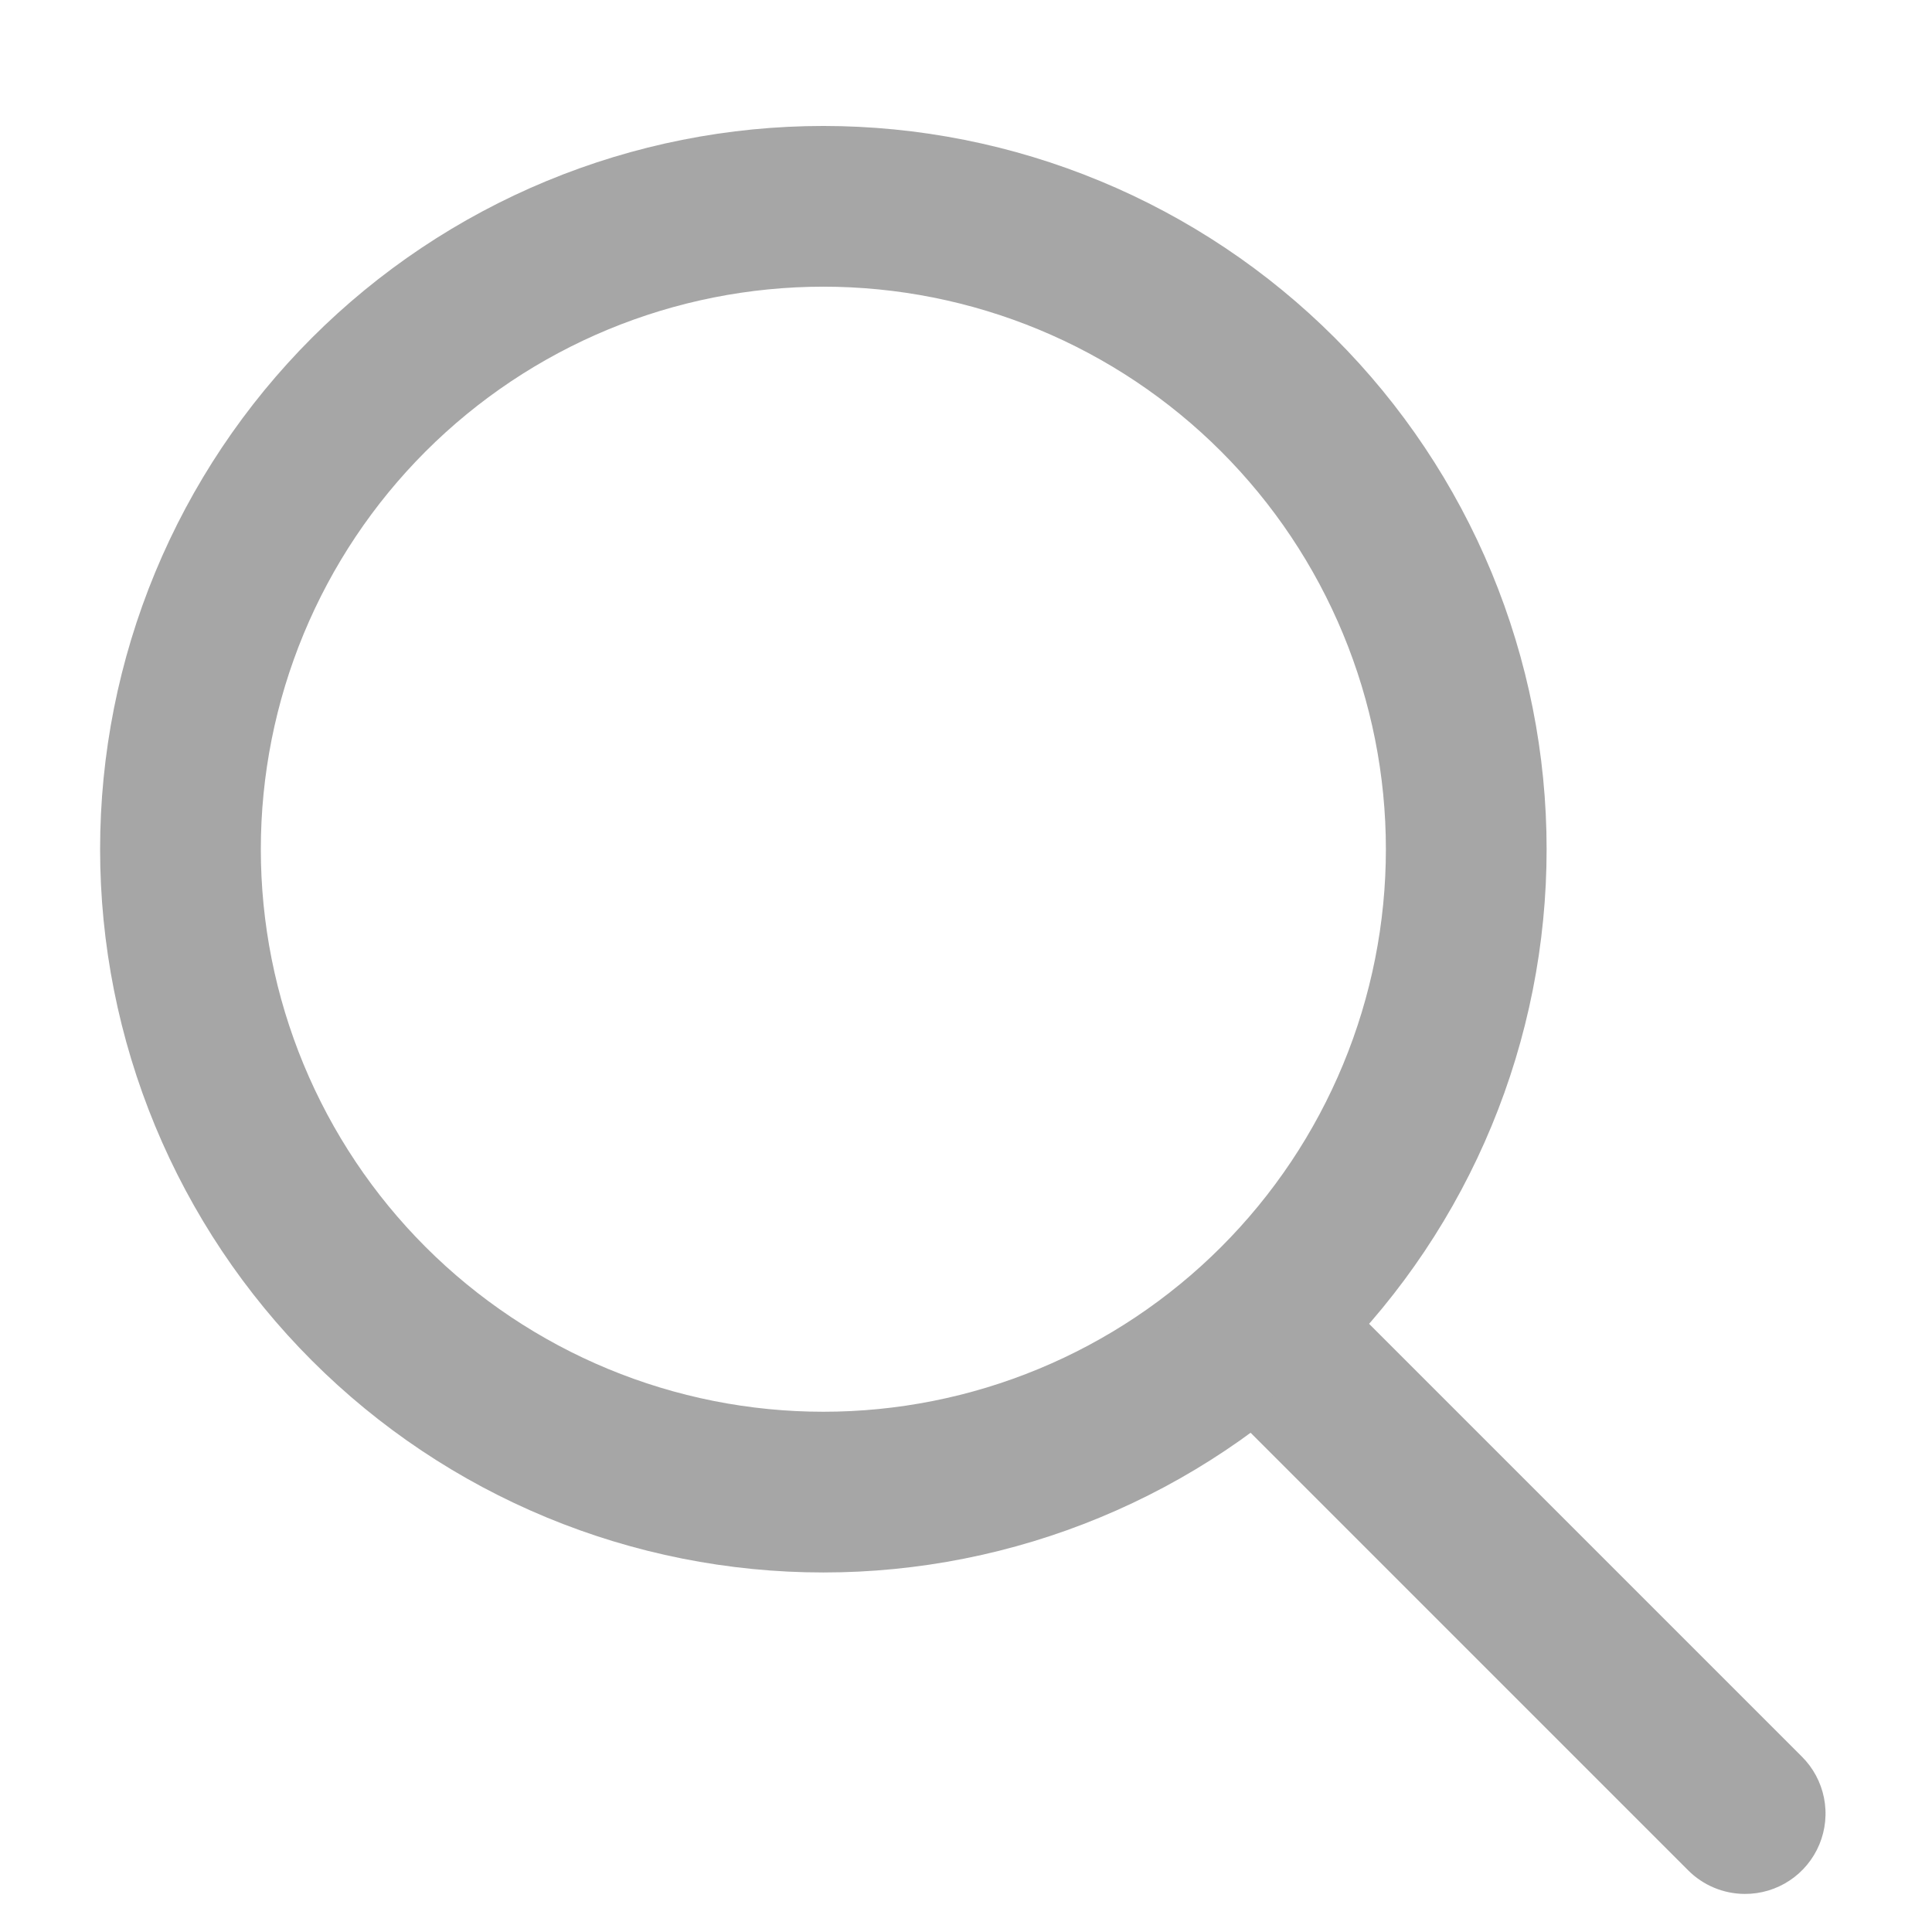
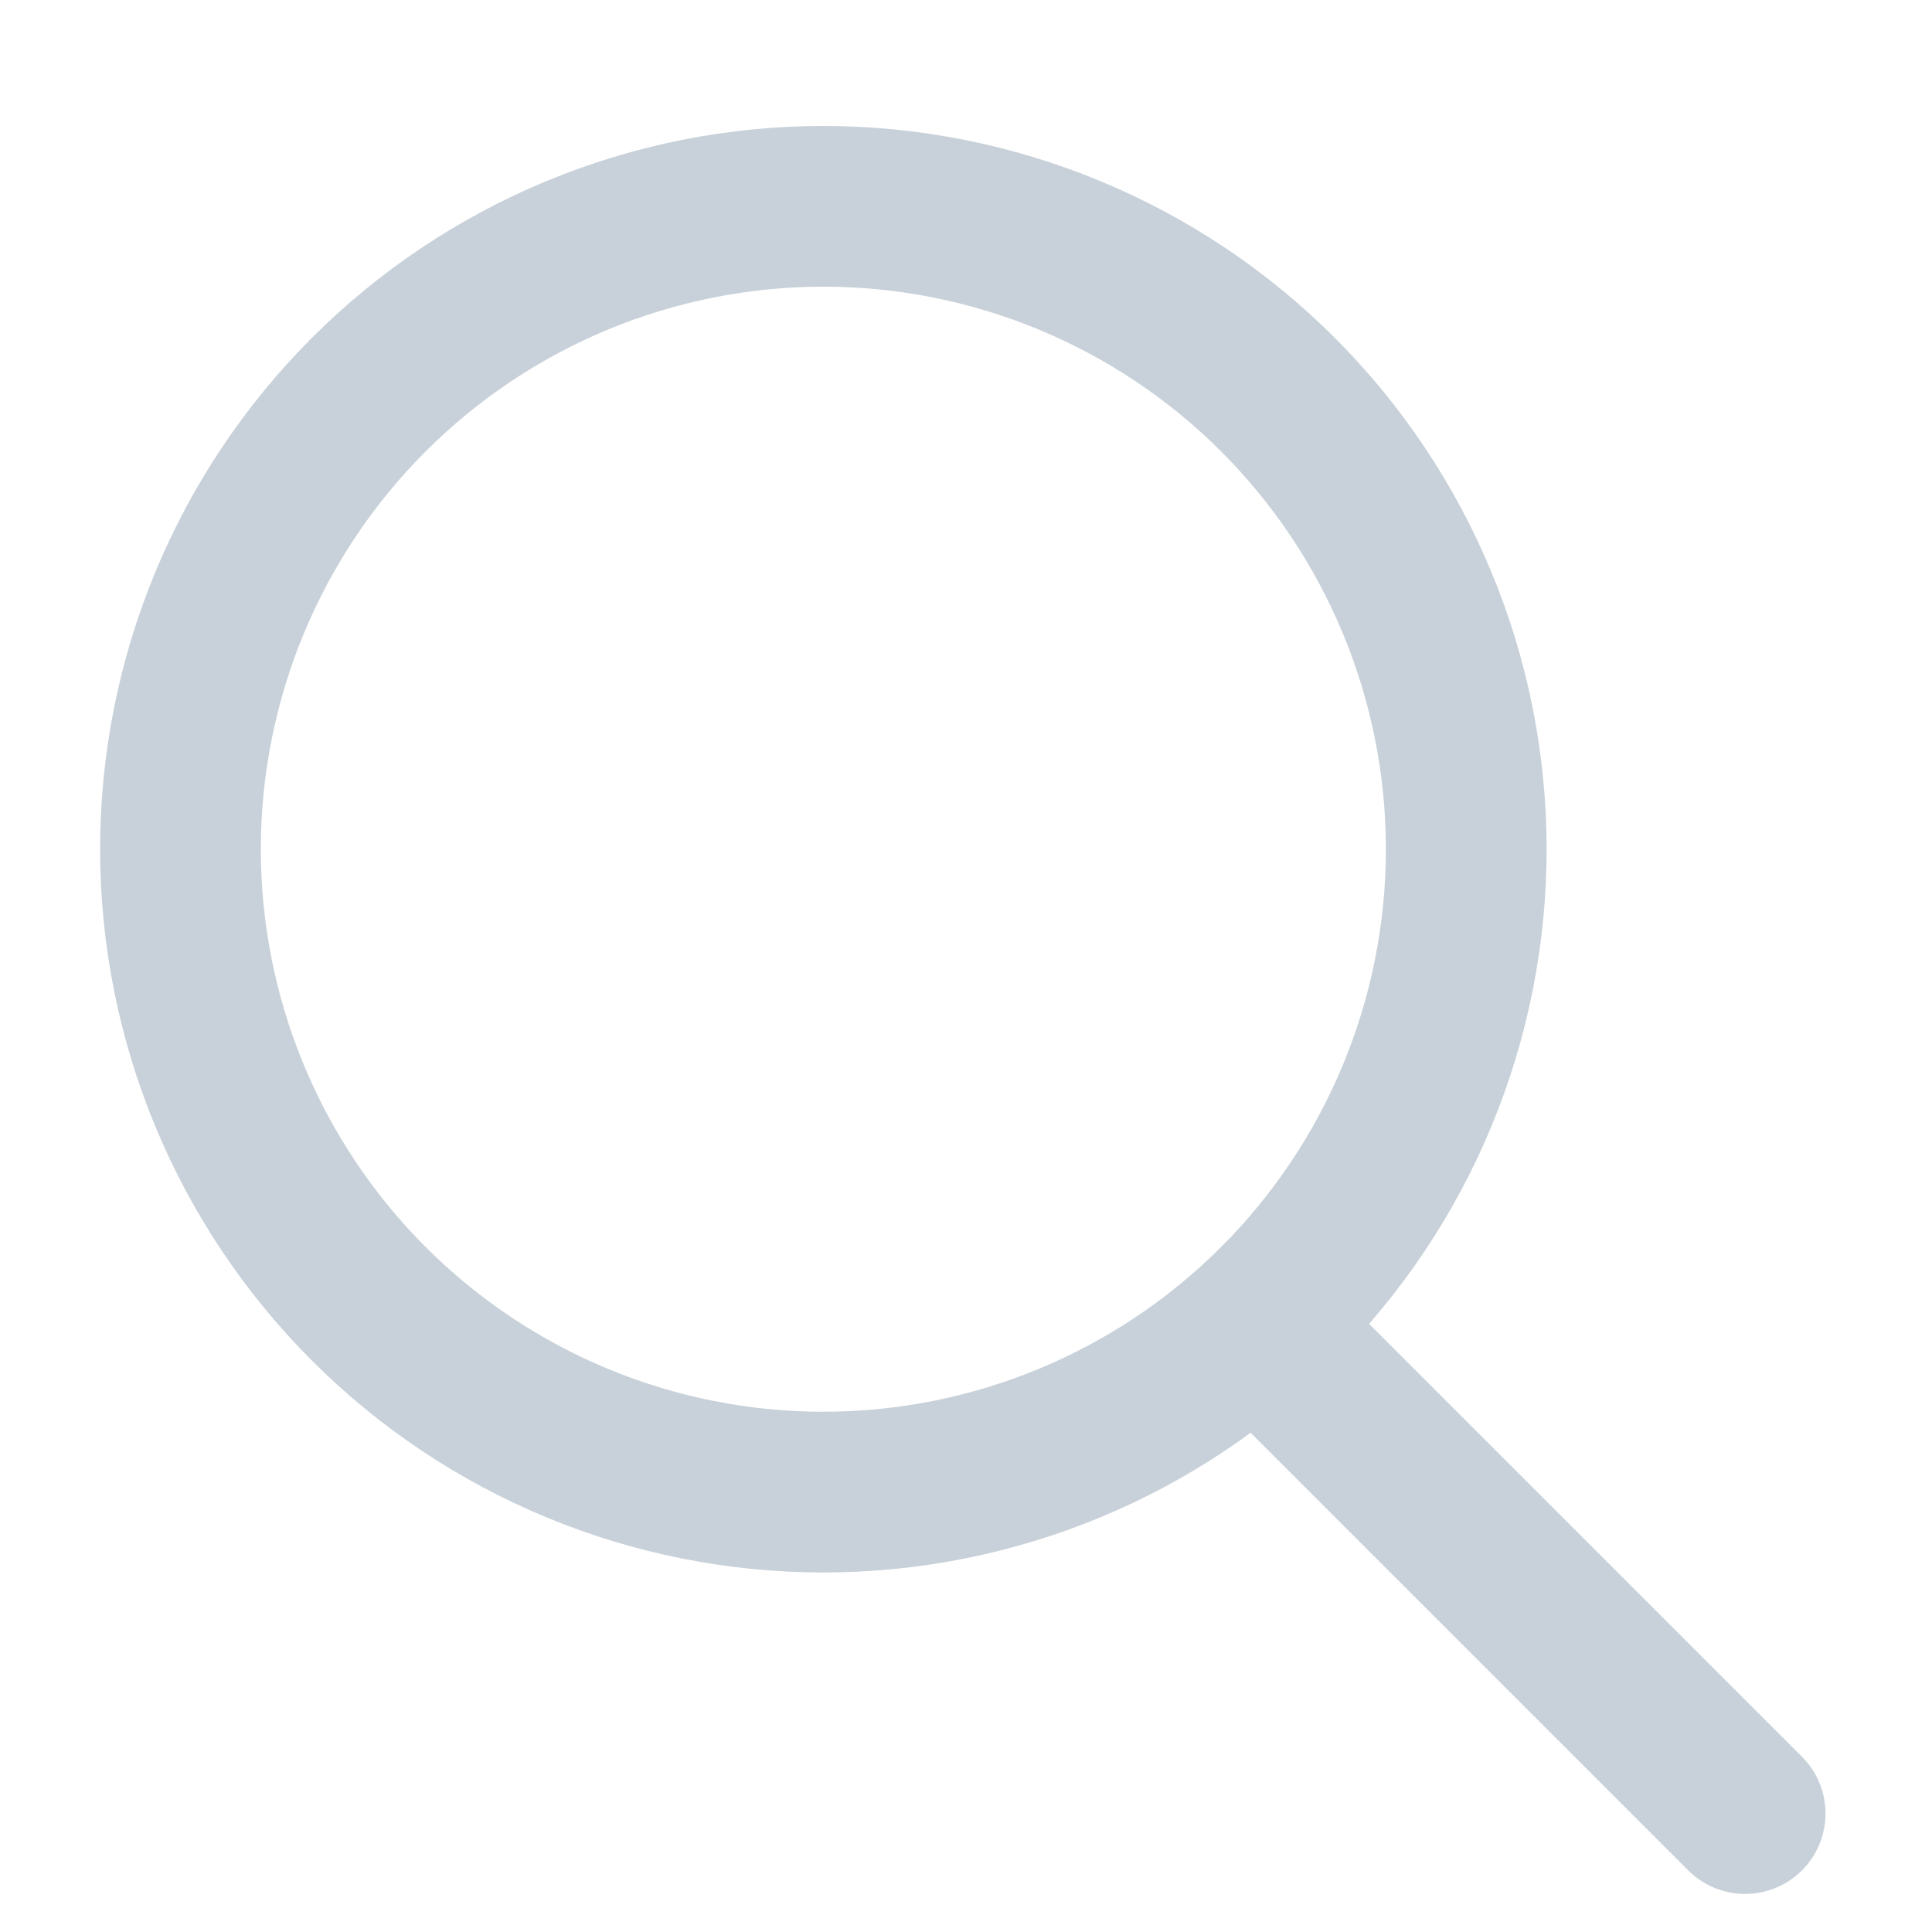
<svg xmlns="http://www.w3.org/2000/svg" width="2000" zoomAndPan="magnify" viewBox="0 0 1500 1500" height="2000" preserveAspectRatio="xMidYMid meet" version="1.0">
  <defs>
-     <clipPath id="3fc519e20a">
+     <clipPath id="2044b9109a">
      <path d="M 77.719 97 L 1201 97 L 1201 1221 L 77.719 1221 Z M 77.719 97 " clip-rule="nonzero" />
    </clipPath>
-     <clipPath id="5a967adf81">
+     <clipPath id="46fe0575ce">
      <path d="M 942.566 1004.73 L 1022.297 1004.73 L 1022.297 1084.461 L 942.566 1084.461 Z M 942.566 1004.73 " clip-rule="nonzero" />
    </clipPath>
-     <clipPath id="621f71b506">
+     <clipPath id="c164c967f3">
      <path d="M 982.434 1004.73 C 960.414 1004.73 942.566 1022.578 942.566 1044.594 C 942.566 1066.609 960.414 1084.461 982.434 1084.461 C 1004.449 1084.461 1022.297 1066.609 1022.297 1044.594 C 1022.297 1022.578 1004.449 1004.73 982.434 1004.73 Z M 982.434 1004.73 " clip-rule="nonzero" />
    </clipPath>
-     <clipPath id="bdda0fd8c9">
+     <clipPath id="41bc8e3df9">
      <path d="M 0.566 0.73 L 80.297 0.73 L 80.297 80.461 L 0.566 80.461 Z M 0.566 0.73 " clip-rule="nonzero" />
    </clipPath>
-     <clipPath id="1144f05fc4">
+     <clipPath id="73c604d236">
      <path d="M 40.434 0.73 C 18.414 0.73 0.566 18.578 0.566 40.594 C 0.566 62.609 18.414 80.461 40.434 80.461 C 62.449 80.461 80.297 62.609 80.297 40.594 C 80.297 18.578 62.449 0.73 40.434 0.73 Z M 40.434 0.73 " clip-rule="nonzero" />
    </clipPath>
-     <clipPath id="4d76a64b2b">
+     <clipPath id="501857bf93">
      <rect x="0" width="81" y="0" height="81" />
    </clipPath>
  </defs>
-   <g clip-path="url(#3fc519e20a)">
-     <path fill="#a6a6a6" d="M 639.25 1220.863 C 630.062 1220.863 620.879 1220.637 611.699 1220.188 C 602.52 1219.734 593.359 1219.059 584.211 1218.16 C 575.066 1217.258 565.949 1216.133 556.859 1214.785 C 547.766 1213.438 538.715 1211.867 529.703 1210.074 C 520.688 1208.281 511.723 1206.266 502.809 1204.035 C 493.895 1201.801 485.043 1199.352 476.246 1196.684 C 467.453 1194.016 458.73 1191.133 450.078 1188.039 C 441.426 1184.941 432.852 1181.637 424.363 1178.117 C 415.871 1174.602 407.473 1170.879 399.164 1166.949 C 390.859 1163.02 382.652 1158.891 374.547 1154.559 C 366.441 1150.227 358.449 1145.695 350.566 1140.973 C 342.684 1136.25 334.922 1131.332 327.281 1126.227 C 319.641 1121.121 312.129 1115.832 304.746 1110.355 C 297.363 1104.883 290.121 1099.23 283.02 1093.402 C 275.914 1087.57 268.957 1081.57 262.148 1075.398 C 255.34 1069.227 248.684 1062.891 242.188 1056.395 C 235.688 1049.895 229.355 1043.242 223.184 1036.434 C 217.012 1029.621 211.012 1022.668 205.18 1015.562 C 199.352 1008.457 193.699 1001.215 188.223 993.836 C 182.75 986.453 177.457 978.941 172.352 971.301 C 167.246 963.66 162.332 955.898 157.609 948.016 C 152.883 940.133 148.355 932.141 144.023 924.035 C 139.691 915.93 135.559 907.723 131.633 899.414 C 127.703 891.109 123.98 882.707 120.461 874.219 C 116.945 865.727 113.637 857.156 110.543 848.504 C 107.445 839.852 104.566 831.129 101.898 822.332 C 99.23 813.539 96.777 804.684 94.547 795.77 C 92.312 786.855 90.301 777.891 88.508 768.879 C 86.715 759.867 85.145 750.812 83.797 741.723 C 82.445 732.633 81.32 723.516 80.422 714.367 C 79.52 705.223 78.844 696.062 78.395 686.883 C 77.941 677.703 77.719 668.52 77.719 659.328 C 77.719 650.141 77.941 640.953 78.395 631.777 C 78.844 622.598 79.52 613.434 80.422 604.289 C 81.32 595.145 82.445 586.023 83.797 576.934 C 85.145 567.844 86.715 558.793 88.508 549.777 C 90.301 540.766 92.312 531.801 94.547 522.887 C 96.777 513.973 99.23 505.117 101.898 496.324 C 104.566 487.531 107.445 478.805 110.543 470.152 C 113.637 461.5 116.945 452.93 120.461 444.438 C 123.98 435.949 127.703 427.551 131.633 419.242 C 135.559 410.934 139.691 402.727 144.023 394.625 C 148.355 386.52 152.883 378.523 157.609 370.641 C 162.332 362.762 167.246 355 172.352 347.355 C 177.457 339.715 182.75 332.203 188.223 324.824 C 193.699 317.441 199.352 310.199 205.18 303.094 C 211.012 295.992 217.012 289.035 223.184 282.227 C 229.355 275.414 235.688 268.762 242.188 262.266 C 248.684 255.766 255.34 249.43 262.148 243.258 C 268.957 237.086 275.914 231.086 283.02 225.258 C 290.121 219.426 297.363 213.773 304.746 208.301 C 312.129 202.824 319.641 197.535 327.281 192.43 C 334.922 187.324 342.684 182.41 350.566 177.684 C 358.449 172.961 366.441 168.434 374.547 164.102 C 382.652 159.766 390.859 155.637 399.164 151.707 C 407.473 147.777 415.871 144.055 424.363 140.539 C 432.852 137.023 441.422 133.715 450.078 130.621 C 458.73 127.523 467.453 124.641 476.246 121.973 C 485.043 119.305 493.895 116.855 502.809 114.621 C 511.723 112.391 520.688 110.379 529.703 108.586 C 538.715 106.793 547.766 105.223 556.859 103.871 C 565.949 102.523 575.066 101.398 584.211 100.5 C 593.359 99.598 602.52 98.922 611.699 98.473 C 620.879 98.02 630.062 97.793 639.25 97.793 C 648.441 97.793 657.625 98.02 666.805 98.473 C 675.984 98.922 685.145 99.598 694.293 100.5 C 703.438 101.398 712.555 102.523 721.645 103.871 C 730.738 105.223 739.789 106.793 748.801 108.586 C 757.816 110.379 766.777 112.391 775.691 114.621 C 784.609 116.855 793.461 119.305 802.258 121.973 C 811.051 124.641 819.773 127.523 828.426 130.621 C 837.078 133.715 845.652 137.023 854.141 140.539 C 862.633 144.055 871.031 147.777 879.34 151.707 C 887.645 155.637 895.852 159.77 903.957 164.102 C 912.062 168.434 920.055 172.961 927.938 177.684 C 935.82 182.41 943.582 187.324 951.223 192.43 C 958.863 197.535 966.375 202.824 973.758 208.301 C 981.141 213.773 988.383 219.426 995.484 225.258 C 1002.59 231.086 1009.547 237.086 1016.355 243.258 C 1023.164 249.43 1029.816 255.766 1036.316 262.266 C 1042.816 268.762 1049.148 275.414 1055.32 282.227 C 1061.492 289.035 1067.492 295.992 1073.324 303.094 C 1079.152 310.199 1084.805 317.441 1090.281 324.824 C 1095.754 332.203 1101.043 339.715 1106.148 347.355 C 1111.254 355 1116.172 362.762 1120.895 370.641 C 1125.621 378.523 1130.148 386.52 1134.48 394.625 C 1138.812 402.727 1142.941 410.934 1146.871 419.242 C 1150.801 427.551 1154.523 435.949 1158.043 444.438 C 1161.559 452.93 1164.863 461.5 1167.961 470.152 C 1171.059 478.805 1173.938 487.531 1176.605 496.324 C 1179.273 505.117 1181.723 513.973 1183.957 522.887 C 1186.191 531.801 1188.203 540.766 1189.996 549.777 C 1191.789 558.793 1193.359 567.844 1194.707 576.934 C 1196.055 586.023 1197.18 595.145 1198.082 604.289 C 1198.984 613.434 1199.66 622.598 1200.109 631.777 C 1200.562 640.953 1200.785 650.141 1200.785 659.328 C 1200.785 668.52 1200.562 677.703 1200.109 686.883 C 1199.66 696.062 1198.984 705.223 1198.082 714.367 C 1197.18 723.516 1196.055 732.633 1194.707 741.723 C 1193.359 750.812 1191.789 759.867 1189.996 768.879 C 1188.203 777.891 1186.191 786.855 1183.957 795.77 C 1181.723 804.684 1179.273 813.539 1176.605 822.332 C 1173.938 831.129 1171.059 839.852 1167.961 848.504 C 1164.863 857.156 1161.559 865.727 1158.043 874.219 C 1154.523 882.707 1150.801 891.109 1146.871 899.414 C 1142.941 907.723 1138.812 915.93 1134.48 924.035 C 1130.148 932.141 1125.621 940.133 1120.895 948.016 C 1116.172 955.898 1111.254 963.66 1106.148 971.301 C 1101.043 978.941 1095.754 986.453 1090.281 993.836 C 1084.805 1001.215 1079.152 1008.457 1073.324 1015.562 C 1067.492 1022.668 1061.492 1029.621 1055.32 1036.434 C 1049.148 1043.242 1042.816 1049.895 1036.316 1056.395 C 1029.816 1062.891 1023.164 1069.227 1016.355 1075.398 C 1009.547 1081.57 1002.59 1087.57 995.484 1093.402 C 988.383 1099.23 981.137 1104.883 973.758 1110.355 C 966.375 1115.832 958.863 1121.121 951.223 1126.227 C 943.582 1131.332 935.82 1136.246 927.938 1140.973 C 920.055 1145.695 912.062 1150.227 903.957 1154.559 C 895.852 1158.891 887.645 1163.02 879.34 1166.949 C 871.031 1170.879 862.633 1174.602 854.141 1178.117 C 845.652 1181.637 837.078 1184.941 828.426 1188.039 C 819.773 1191.133 811.051 1194.016 802.258 1196.684 C 793.461 1199.352 784.609 1201.801 775.691 1204.035 C 766.777 1206.266 757.816 1208.281 748.801 1210.074 C 739.789 1211.867 730.738 1213.438 721.645 1214.785 C 712.555 1216.133 703.438 1217.258 694.293 1218.16 C 685.145 1219.059 675.984 1219.734 666.805 1220.188 C 657.625 1220.637 648.441 1220.863 639.25 1220.863 Z M 639.25 222.578 C 632.105 222.578 624.961 222.754 617.82 223.105 C 610.684 223.457 603.555 223.98 596.441 224.684 C 589.328 225.383 582.238 226.258 575.168 227.309 C 568.098 228.355 561.059 229.578 554.047 230.973 C 547.035 232.367 540.062 233.934 533.129 235.668 C 526.195 237.406 519.309 239.312 512.469 241.387 C 505.629 243.461 498.844 245.703 492.117 248.109 C 485.387 250.52 478.719 253.09 472.113 255.824 C 465.512 258.562 458.98 261.457 452.516 264.512 C 446.055 267.57 439.672 270.781 433.371 274.152 C 427.066 277.52 420.848 281.043 414.719 284.715 C 408.586 288.391 402.551 292.215 396.605 296.184 C 390.664 300.156 384.82 304.27 379.082 308.527 C 373.34 312.785 367.707 317.184 362.18 321.719 C 356.656 326.25 351.246 330.918 345.949 335.719 C 340.652 340.52 335.477 345.445 330.422 350.5 C 325.371 355.555 320.441 360.73 315.641 366.027 C 310.844 371.32 306.176 376.734 301.641 382.258 C 297.105 387.785 292.711 393.418 288.453 399.156 C 284.195 404.898 280.078 410.742 276.109 416.684 C 272.137 422.629 268.316 428.664 264.641 434.793 C 260.965 440.926 257.441 447.145 254.074 453.445 C 250.703 459.75 247.492 466.133 244.434 472.594 C 241.379 479.055 238.484 485.59 235.75 492.191 C 233.012 498.797 230.441 505.461 228.035 512.191 C 225.625 518.922 223.383 525.707 221.309 532.547 C 219.234 539.387 217.328 546.273 215.59 553.207 C 213.855 560.141 212.289 567.113 210.895 574.125 C 209.5 581.133 208.277 588.176 207.23 595.246 C 206.18 602.316 205.305 609.406 204.605 616.52 C 203.906 623.633 203.379 630.758 203.027 637.898 C 202.68 645.039 202.504 652.18 202.504 659.328 C 202.504 666.477 202.68 673.621 203.027 680.758 C 203.379 687.898 203.906 695.023 204.605 702.137 C 205.305 709.25 206.18 716.344 207.23 723.414 C 208.277 730.484 209.5 737.523 210.895 744.535 C 212.289 751.543 213.855 758.516 215.59 765.449 C 217.328 772.383 219.234 779.27 221.309 786.109 C 223.383 792.949 225.625 799.734 228.035 806.465 C 230.441 813.195 233.012 819.863 235.75 826.465 C 238.484 833.07 241.379 839.602 244.434 846.062 C 247.492 852.523 250.703 858.906 254.074 865.211 C 257.441 871.516 260.965 877.73 264.641 883.863 C 268.316 889.992 272.137 896.031 276.109 901.973 C 280.078 907.918 284.195 913.758 288.453 919.5 C 292.711 925.242 297.105 930.875 301.641 936.398 C 306.176 941.926 310.844 947.336 315.641 952.633 C 320.441 957.926 325.371 963.102 330.422 968.156 C 335.477 973.211 340.652 978.137 345.949 982.938 C 351.246 987.738 356.656 992.406 362.18 996.941 C 367.707 1001.473 373.34 1005.871 379.082 1010.129 C 384.82 1014.387 390.664 1018.5 396.605 1022.473 C 402.551 1026.441 408.586 1030.266 414.719 1033.941 C 420.848 1037.613 427.066 1041.137 433.371 1044.508 C 439.672 1047.875 446.055 1051.09 452.516 1054.145 C 458.98 1057.199 465.512 1060.098 472.113 1062.832 C 478.719 1065.566 485.387 1068.137 492.117 1070.547 C 498.844 1072.953 505.629 1075.195 512.469 1077.27 C 519.309 1079.348 526.195 1081.25 533.129 1082.988 C 540.062 1084.727 547.035 1086.289 554.047 1087.684 C 561.059 1089.078 568.098 1090.301 575.168 1091.352 C 582.238 1092.398 589.328 1093.273 596.441 1093.973 C 603.555 1094.676 610.684 1095.199 617.82 1095.551 C 624.961 1095.902 632.105 1096.078 639.25 1096.078 C 646.398 1096.078 653.543 1095.902 660.684 1095.551 C 667.82 1095.199 674.949 1094.676 682.062 1093.973 C 689.176 1093.273 696.266 1092.398 703.336 1091.352 C 710.406 1090.301 717.445 1089.078 724.457 1087.684 C 731.469 1086.289 738.438 1084.727 745.371 1082.988 C 752.305 1081.25 759.191 1079.348 766.031 1077.27 C 772.875 1075.195 779.656 1072.953 786.387 1070.547 C 793.117 1068.137 799.785 1065.566 806.387 1062.832 C 812.992 1060.098 819.523 1057.199 825.984 1054.145 C 832.449 1051.09 838.832 1047.875 845.133 1044.508 C 851.438 1041.137 857.656 1037.613 863.785 1033.941 C 869.918 1030.266 875.953 1026.441 881.895 1022.473 C 887.84 1018.5 893.68 1014.387 899.422 1010.129 C 905.164 1005.871 910.797 1001.473 916.324 996.941 C 921.848 992.406 927.258 987.738 932.555 982.938 C 937.852 978.137 943.027 973.211 948.078 968.156 C 953.133 963.102 958.062 957.926 962.859 952.633 C 967.66 947.336 972.328 941.926 976.863 936.398 C 981.398 930.875 985.793 925.242 990.051 919.5 C 994.309 913.758 998.426 907.918 1002.395 901.973 C 1006.367 896.031 1010.188 889.992 1013.863 883.863 C 1017.539 877.73 1021.059 871.516 1024.43 865.211 C 1027.801 858.906 1031.012 852.523 1034.066 846.062 C 1037.125 839.602 1040.02 833.07 1042.754 826.465 C 1045.492 819.863 1048.062 813.195 1050.469 806.465 C 1052.879 799.734 1055.121 792.949 1057.195 786.109 C 1059.27 779.27 1061.176 772.383 1062.91 765.449 C 1064.648 758.516 1066.215 751.543 1067.609 744.535 C 1069.004 737.523 1070.223 730.484 1071.273 723.414 C 1072.32 716.344 1073.195 709.25 1073.898 702.137 C 1074.598 695.023 1075.125 687.898 1075.473 680.758 C 1075.824 673.621 1076 666.477 1076 659.328 C 1076 652.18 1075.824 645.039 1075.473 637.898 C 1075.125 630.758 1074.598 623.633 1073.898 616.52 C 1073.195 609.406 1072.32 602.316 1071.273 595.246 C 1070.223 588.176 1069.004 581.133 1067.609 574.125 C 1066.215 567.113 1064.648 560.141 1062.91 553.207 C 1061.176 546.273 1059.27 539.387 1057.195 532.547 C 1055.121 525.707 1052.879 518.922 1050.469 512.191 C 1048.062 505.461 1045.492 498.797 1042.754 492.191 C 1040.02 485.59 1037.125 479.055 1034.066 472.594 C 1031.012 466.133 1027.801 459.75 1024.43 453.445 C 1021.059 447.145 1017.539 440.926 1013.863 434.793 C 1010.188 428.664 1006.367 422.629 1002.395 416.684 C 998.426 410.742 994.309 404.898 990.051 399.156 C 985.793 393.418 981.398 387.785 976.863 382.258 C 972.328 376.734 967.66 371.32 962.859 366.027 C 958.062 360.73 953.133 355.555 948.078 350.5 C 943.027 345.445 937.852 340.52 932.555 335.719 C 927.258 330.918 921.848 326.25 916.324 321.719 C 910.797 317.184 905.164 312.785 899.422 308.527 C 893.68 304.27 887.84 300.156 881.895 296.184 C 875.953 292.215 869.918 288.391 863.785 284.715 C 857.656 281.043 851.438 277.52 845.133 274.152 C 838.828 270.781 832.449 267.57 825.984 264.512 C 819.523 261.457 812.992 258.562 806.387 255.824 C 799.785 253.09 793.117 250.52 786.387 248.109 C 779.656 245.703 772.875 243.461 766.031 241.387 C 759.191 239.312 752.305 237.406 745.371 235.668 C 738.438 233.934 731.469 232.367 724.457 230.973 C 717.445 229.578 710.406 228.355 703.336 227.309 C 696.266 226.258 689.176 225.383 682.062 224.684 C 674.949 223.98 667.82 223.457 660.684 223.105 C 653.543 222.754 646.398 222.578 639.25 222.578 Z M 639.25 222.578 " fill-opacity="1" fill-rule="nonzero" />
+   <g clip-path="url(#2044b9109a)">
+     <path fill="#c8d1d9" d="M 639.25 1220.863 C 630.062 1220.863 620.879 1220.637 611.699 1220.188 C 602.52 1219.734 593.359 1219.059 584.211 1218.16 C 575.066 1217.258 565.949 1216.133 556.859 1214.785 C 547.766 1213.438 538.715 1211.867 529.703 1210.074 C 520.688 1208.281 511.723 1206.266 502.809 1204.035 C 493.895 1201.801 485.043 1199.352 476.246 1196.684 C 467.453 1194.016 458.73 1191.133 450.078 1188.039 C 441.426 1184.941 432.852 1181.637 424.363 1178.117 C 415.871 1174.602 407.473 1170.879 399.164 1166.949 C 390.859 1163.02 382.652 1158.891 374.547 1154.559 C 366.441 1150.227 358.449 1145.695 350.566 1140.973 C 342.684 1136.25 334.922 1131.332 327.281 1126.227 C 319.641 1121.121 312.129 1115.832 304.746 1110.355 C 297.363 1104.883 290.121 1099.23 283.02 1093.402 C 275.914 1087.57 268.957 1081.57 262.148 1075.398 C 255.34 1069.227 248.684 1062.891 242.188 1056.395 C 235.688 1049.895 229.355 1043.242 223.184 1036.434 C 217.012 1029.621 211.012 1022.668 205.18 1015.562 C 199.352 1008.457 193.699 1001.215 188.223 993.836 C 182.75 986.453 177.457 978.941 172.352 971.301 C 167.246 963.66 162.332 955.898 157.609 948.016 C 152.883 940.133 148.355 932.141 144.023 924.035 C 139.691 915.93 135.559 907.723 131.633 899.414 C 127.703 891.109 123.98 882.707 120.461 874.219 C 116.945 865.727 113.637 857.156 110.543 848.504 C 107.445 839.852 104.566 831.129 101.898 822.332 C 99.23 813.539 96.777 804.684 94.547 795.77 C 92.312 786.855 90.301 777.891 88.508 768.879 C 86.715 759.867 85.145 750.812 83.797 741.723 C 82.445 732.633 81.32 723.516 80.422 714.367 C 79.52 705.223 78.844 696.062 78.395 686.883 C 77.941 677.703 77.719 668.52 77.719 659.328 C 77.719 650.141 77.941 640.953 78.395 631.777 C 78.844 622.598 79.52 613.434 80.422 604.289 C 81.32 595.145 82.445 586.023 83.797 576.934 C 85.145 567.844 86.715 558.793 88.508 549.777 C 90.301 540.766 92.312 531.801 94.547 522.887 C 96.777 513.973 99.23 505.117 101.898 496.324 C 104.566 487.531 107.445 478.805 110.543 470.152 C 113.637 461.5 116.945 452.93 120.461 444.438 C 123.98 435.949 127.703 427.551 131.633 419.242 C 135.559 410.934 139.691 402.727 144.023 394.625 C 148.355 386.52 152.883 378.523 157.609 370.641 C 162.332 362.762 167.246 355 172.352 347.355 C 177.457 339.715 182.75 332.203 188.223 324.824 C 193.699 317.441 199.352 310.199 205.18 303.094 C 211.012 295.992 217.012 289.035 223.184 282.227 C 229.355 275.414 235.688 268.762 242.188 262.266 C 248.684 255.766 255.34 249.43 262.148 243.258 C 268.957 237.086 275.914 231.086 283.02 225.258 C 290.121 219.426 297.363 213.773 304.746 208.301 C 312.129 202.824 319.641 197.535 327.281 192.43 C 334.922 187.324 342.684 182.41 350.566 177.684 C 358.449 172.961 366.441 168.434 374.547 164.102 C 382.652 159.766 390.859 155.637 399.164 151.707 C 407.473 147.777 415.871 144.055 424.363 140.539 C 432.852 137.023 441.422 133.715 450.078 130.621 C 458.73 127.523 467.453 124.641 476.246 121.973 C 485.043 119.305 493.895 116.855 502.809 114.621 C 511.723 112.391 520.688 110.379 529.703 108.586 C 538.715 106.793 547.766 105.223 556.859 103.871 C 565.949 102.523 575.066 101.398 584.211 100.5 C 593.359 99.598 602.52 98.922 611.699 98.473 C 620.879 98.02 630.062 97.793 639.25 97.793 C 648.441 97.793 657.625 98.02 666.805 98.473 C 675.984 98.922 685.145 99.598 694.293 100.5 C 703.438 101.398 712.555 102.523 721.645 103.871 C 730.738 105.223 739.789 106.793 748.801 108.586 C 757.816 110.379 766.777 112.391 775.691 114.621 C 784.609 116.855 793.461 119.305 802.258 121.973 C 811.051 124.641 819.773 127.523 828.426 130.621 C 837.078 133.715 845.652 137.023 854.141 140.539 C 862.633 144.055 871.031 147.777 879.34 151.707 C 887.645 155.637 895.852 159.77 903.957 164.102 C 912.062 168.434 920.055 172.961 927.938 177.684 C 935.82 182.41 943.582 187.324 951.223 192.43 C 958.863 197.535 966.375 202.824 973.758 208.301 C 981.141 213.773 988.383 219.426 995.484 225.258 C 1002.59 231.086 1009.547 237.086 1016.355 243.258 C 1023.164 249.43 1029.816 255.766 1036.316 262.266 C 1042.816 268.762 1049.148 275.414 1055.32 282.227 C 1061.492 289.035 1067.492 295.992 1073.324 303.094 C 1079.152 310.199 1084.805 317.441 1090.281 324.824 C 1095.754 332.203 1101.043 339.715 1106.148 347.355 C 1111.254 355 1116.172 362.762 1120.895 370.641 C 1125.621 378.523 1130.148 386.52 1134.48 394.625 C 1138.812 402.727 1142.941 410.934 1146.871 419.242 C 1150.801 427.551 1154.523 435.949 1158.043 444.438 C 1161.559 452.93 1164.863 461.5 1167.961 470.152 C 1171.059 478.805 1173.938 487.531 1176.605 496.324 C 1179.273 505.117 1181.723 513.973 1183.957 522.887 C 1186.191 531.801 1188.203 540.766 1189.996 549.777 C 1191.789 558.793 1193.359 567.844 1194.707 576.934 C 1196.055 586.023 1197.18 595.145 1198.082 604.289 C 1198.984 613.434 1199.66 622.598 1200.109 631.777 C 1200.562 640.953 1200.785 650.141 1200.785 659.328 C 1200.785 668.52 1200.562 677.703 1200.109 686.883 C 1199.66 696.062 1198.984 705.223 1198.082 714.367 C 1197.18 723.516 1196.055 732.633 1194.707 741.723 C 1193.359 750.812 1191.789 759.867 1189.996 768.879 C 1188.203 777.891 1186.191 786.855 1183.957 795.77 C 1181.723 804.684 1179.273 813.539 1176.605 822.332 C 1173.938 831.129 1171.059 839.852 1167.961 848.504 C 1164.863 857.156 1161.559 865.727 1158.043 874.219 C 1154.523 882.707 1150.801 891.109 1146.871 899.414 C 1142.941 907.723 1138.812 915.93 1134.48 924.035 C 1130.148 932.141 1125.621 940.133 1120.895 948.016 C 1116.172 955.898 1111.254 963.66 1106.148 971.301 C 1101.043 978.941 1095.754 986.453 1090.281 993.836 C 1084.805 1001.215 1079.152 1008.457 1073.324 1015.562 C 1067.492 1022.668 1061.492 1029.621 1055.32 1036.434 C 1049.148 1043.242 1042.816 1049.895 1036.316 1056.395 C 1029.816 1062.891 1023.164 1069.227 1016.355 1075.398 C 1009.547 1081.57 1002.59 1087.57 995.484 1093.402 C 988.383 1099.23 981.137 1104.883 973.758 1110.355 C 966.375 1115.832 958.863 1121.121 951.223 1126.227 C 943.582 1131.332 935.82 1136.246 927.938 1140.973 C 920.055 1145.695 912.062 1150.227 903.957 1154.559 C 895.852 1158.891 887.645 1163.02 879.34 1166.949 C 871.031 1170.879 862.633 1174.602 854.141 1178.117 C 845.652 1181.637 837.078 1184.941 828.426 1188.039 C 819.773 1191.133 811.051 1194.016 802.258 1196.684 C 793.461 1199.352 784.609 1201.801 775.691 1204.035 C 766.777 1206.266 757.816 1208.281 748.801 1210.074 C 739.789 1211.867 730.738 1213.438 721.645 1214.785 C 712.555 1216.133 703.438 1217.258 694.293 1218.16 C 685.145 1219.059 675.984 1219.734 666.805 1220.188 C 657.625 1220.637 648.441 1220.863 639.25 1220.863 Z M 639.25 222.578 C 632.105 222.578 624.961 222.754 617.82 223.105 C 610.684 223.457 603.555 223.98 596.441 224.684 C 589.328 225.383 582.238 226.258 575.168 227.309 C 568.098 228.355 561.059 229.578 554.047 230.973 C 547.035 232.367 540.062 233.934 533.129 235.668 C 526.195 237.406 519.309 239.312 512.469 241.387 C 505.629 243.461 498.844 245.703 492.117 248.109 C 485.387 250.52 478.719 253.09 472.113 255.824 C 465.512 258.562 458.98 261.457 452.516 264.512 C 446.055 267.57 439.672 270.781 433.371 274.152 C 427.066 277.52 420.848 281.043 414.719 284.715 C 408.586 288.391 402.551 292.215 396.605 296.184 C 390.664 300.156 384.82 304.27 379.082 308.527 C 373.34 312.785 367.707 317.184 362.18 321.719 C 356.656 326.25 351.246 330.918 345.949 335.719 C 340.652 340.52 335.477 345.445 330.422 350.5 C 325.371 355.555 320.441 360.73 315.641 366.027 C 310.844 371.32 306.176 376.734 301.641 382.258 C 297.105 387.785 292.711 393.418 288.453 399.156 C 284.195 404.898 280.078 410.742 276.109 416.684 C 272.137 422.629 268.316 428.664 264.641 434.793 C 260.965 440.926 257.441 447.145 254.074 453.445 C 250.703 459.75 247.492 466.133 244.434 472.594 C 241.379 479.055 238.484 485.59 235.75 492.191 C 233.012 498.797 230.441 505.461 228.035 512.191 C 225.625 518.922 223.383 525.707 221.309 532.547 C 219.234 539.387 217.328 546.273 215.59 553.207 C 213.855 560.141 212.289 567.113 210.895 574.125 C 209.5 581.133 208.277 588.176 207.23 595.246 C 206.18 602.316 205.305 609.406 204.605 616.52 C 203.906 623.633 203.379 630.758 203.027 637.898 C 202.68 645.039 202.504 652.18 202.504 659.328 C 202.504 666.477 202.68 673.621 203.027 680.758 C 203.379 687.898 203.906 695.023 204.605 702.137 C 205.305 709.25 206.18 716.344 207.23 723.414 C 208.277 730.484 209.5 737.523 210.895 744.535 C 212.289 751.543 213.855 758.516 215.59 765.449 C 217.328 772.383 219.234 779.27 221.309 786.109 C 223.383 792.949 225.625 799.734 228.035 806.465 C 230.441 813.195 233.012 819.863 235.75 826.465 C 238.484 833.07 241.379 839.602 244.434 846.062 C 247.492 852.523 250.703 858.906 254.074 865.211 C 257.441 871.516 260.965 877.73 264.641 883.863 C 268.316 889.992 272.137 896.031 276.109 901.973 C 280.078 907.918 284.195 913.758 288.453 919.5 C 292.711 925.242 297.105 930.875 301.641 936.398 C 306.176 941.926 310.844 947.336 315.641 952.633 C 320.441 957.926 325.371 963.102 330.422 968.156 C 335.477 973.211 340.652 978.137 345.949 982.938 C 351.246 987.738 356.656 992.406 362.18 996.941 C 367.707 1001.473 373.34 1005.871 379.082 1010.129 C 384.82 1014.387 390.664 1018.5 396.605 1022.473 C 402.551 1026.441 408.586 1030.266 414.719 1033.941 C 420.848 1037.613 427.066 1041.137 433.371 1044.508 C 439.672 1047.875 446.055 1051.09 452.516 1054.145 C 458.98 1057.199 465.512 1060.098 472.113 1062.832 C 478.719 1065.566 485.387 1068.137 492.117 1070.547 C 498.844 1072.953 505.629 1075.195 512.469 1077.27 C 519.309 1079.348 526.195 1081.25 533.129 1082.988 C 540.062 1084.727 547.035 1086.289 554.047 1087.684 C 561.059 1089.078 568.098 1090.301 575.168 1091.352 C 582.238 1092.398 589.328 1093.273 596.441 1093.973 C 603.555 1094.676 610.684 1095.199 617.82 1095.551 C 624.961 1095.902 632.105 1096.078 639.25 1096.078 C 646.398 1096.078 653.543 1095.902 660.684 1095.551 C 667.82 1095.199 674.949 1094.676 682.062 1093.973 C 689.176 1093.273 696.266 1092.398 703.336 1091.352 C 710.406 1090.301 717.445 1089.078 724.457 1087.684 C 731.469 1086.289 738.438 1084.727 745.371 1082.988 C 752.305 1081.25 759.191 1079.348 766.031 1077.27 C 772.875 1075.195 779.656 1072.953 786.387 1070.547 C 793.117 1068.137 799.785 1065.566 806.387 1062.832 C 812.992 1060.098 819.523 1057.199 825.984 1054.145 C 832.449 1051.09 838.832 1047.875 845.133 1044.508 C 851.438 1041.137 857.656 1037.613 863.785 1033.941 C 869.918 1030.266 875.953 1026.441 881.895 1022.473 C 887.84 1018.5 893.68 1014.387 899.422 1010.129 C 905.164 1005.871 910.797 1001.473 916.324 996.941 C 921.848 992.406 927.258 987.738 932.555 982.938 C 937.852 978.137 943.027 973.211 948.078 968.156 C 953.133 963.102 958.062 957.926 962.859 952.633 C 967.66 947.336 972.328 941.926 976.863 936.398 C 981.398 930.875 985.793 925.242 990.051 919.5 C 994.309 913.758 998.426 907.918 1002.395 901.973 C 1006.367 896.031 1010.188 889.992 1013.863 883.863 C 1017.539 877.73 1021.059 871.516 1024.43 865.211 C 1027.801 858.906 1031.012 852.523 1034.066 846.062 C 1037.125 839.602 1040.02 833.07 1042.754 826.465 C 1045.492 819.863 1048.062 813.195 1050.469 806.465 C 1052.879 799.734 1055.121 792.949 1057.195 786.109 C 1059.27 779.27 1061.176 772.383 1062.91 765.449 C 1064.648 758.516 1066.215 751.543 1067.609 744.535 C 1069.004 737.523 1070.223 730.484 1071.273 723.414 C 1072.32 716.344 1073.195 709.25 1073.898 702.137 C 1074.598 695.023 1075.125 687.898 1075.473 680.758 C 1075.824 673.621 1076 666.477 1076 659.328 C 1076 652.18 1075.824 645.039 1075.473 637.898 C 1075.125 630.758 1074.598 623.633 1073.898 616.52 C 1073.195 609.406 1072.32 602.316 1071.273 595.246 C 1070.223 588.176 1069.004 581.133 1067.609 574.125 C 1066.215 567.113 1064.648 560.141 1062.91 553.207 C 1061.176 546.273 1059.27 539.387 1057.195 532.547 C 1055.121 525.707 1052.879 518.922 1050.469 512.191 C 1048.062 505.461 1045.492 498.797 1042.754 492.191 C 1040.02 485.59 1037.125 479.055 1034.066 472.594 C 1031.012 466.133 1027.801 459.75 1024.43 453.445 C 1021.059 447.145 1017.539 440.926 1013.863 434.793 C 1010.188 428.664 1006.367 422.629 1002.395 416.684 C 998.426 410.742 994.309 404.898 990.051 399.156 C 985.793 393.418 981.398 387.785 976.863 382.258 C 972.328 376.734 967.66 371.32 962.859 366.027 C 958.062 360.73 953.133 355.555 948.078 350.5 C 943.027 345.445 937.852 340.52 932.555 335.719 C 927.258 330.918 921.848 326.25 916.324 321.719 C 910.797 317.184 905.164 312.785 899.422 308.527 C 893.68 304.27 887.84 300.156 881.895 296.184 C 875.953 292.215 869.918 288.391 863.785 284.715 C 857.656 281.043 851.438 277.52 845.133 274.152 C 838.828 270.781 832.449 267.57 825.984 264.512 C 819.523 261.457 812.992 258.562 806.387 255.824 C 799.785 253.09 793.117 250.52 786.387 248.109 C 779.656 245.703 772.875 243.461 766.031 241.387 C 759.191 239.312 752.305 237.406 745.371 235.668 C 738.438 233.934 731.469 232.367 724.457 230.973 C 717.445 229.578 710.406 228.355 703.336 227.309 C 696.266 226.258 689.176 225.383 682.062 224.684 C 674.949 223.98 667.82 223.457 660.684 223.105 C 653.543 222.754 646.398 222.578 639.25 222.578 Z M 639.25 222.578 " fill-opacity="1" fill-rule="nonzero" />
  </g>
-   <path fill="#a6a6a6" d="M 1354.586 1470.434 C 1350.492 1470.418 1346.445 1470 1342.438 1469.188 C 1338.426 1468.375 1334.535 1467.176 1330.762 1465.598 C 1326.988 1464.02 1323.406 1462.09 1320.012 1459.805 C 1316.621 1457.52 1313.48 1454.93 1310.598 1452.027 L 933.121 1074.551 C 931.676 1073.105 930.309 1071.594 929.012 1070.012 C 927.719 1068.43 926.504 1066.793 925.367 1065.09 C 924.234 1063.391 923.188 1061.641 922.223 1059.836 C 921.262 1058.035 920.391 1056.188 919.609 1054.301 C 918.828 1052.41 918.141 1050.488 917.551 1048.535 C 916.957 1046.578 916.461 1044.598 916.062 1042.594 C 915.668 1040.59 915.367 1038.57 915.168 1036.535 C 914.969 1034.5 914.871 1032.461 914.871 1030.418 C 914.871 1028.375 914.973 1026.336 915.172 1024.305 C 915.375 1022.27 915.676 1020.25 916.074 1018.246 C 916.473 1016.242 916.969 1014.262 917.562 1012.309 C 918.156 1010.352 918.844 1008.43 919.629 1006.543 C 920.41 1004.656 921.281 1002.809 922.246 1001.008 C 923.211 999.207 924.258 997.453 925.395 995.754 C 926.531 994.055 927.746 992.418 929.043 990.836 C 930.34 989.258 931.711 987.746 933.156 986.301 C 934.602 984.855 936.113 983.484 937.691 982.188 C 939.273 980.891 940.91 979.676 942.609 978.539 C 944.309 977.406 946.059 976.355 947.863 975.391 C 949.664 974.43 951.508 973.555 953.398 972.773 C 955.285 971.992 957.207 971.301 959.164 970.707 C 961.117 970.113 963.098 969.617 965.102 969.219 C 967.105 968.82 969.125 968.52 971.16 968.32 C 973.191 968.117 975.23 968.016 977.273 968.016 C 979.316 968.016 981.355 968.113 983.391 968.312 C 985.426 968.512 987.445 968.812 989.449 969.211 C 991.453 969.609 993.434 970.102 995.387 970.695 C 997.344 971.285 999.266 971.973 1001.156 972.754 C 1003.043 973.535 1004.891 974.406 1006.691 975.367 C 1008.496 976.332 1010.246 977.379 1011.945 978.512 C 1013.645 979.648 1015.285 980.863 1016.867 982.156 C 1018.449 983.453 1019.961 984.824 1021.406 986.266 L 1398.883 1363.742 C 1399.977 1364.824 1401.027 1365.949 1402.035 1367.109 C 1403.043 1368.27 1404.012 1369.469 1404.93 1370.699 C 1405.852 1371.934 1406.727 1373.195 1407.555 1374.496 C 1408.379 1375.793 1409.156 1377.117 1409.887 1378.473 C 1410.617 1379.828 1411.293 1381.207 1411.922 1382.613 C 1412.551 1384.016 1413.125 1385.441 1413.645 1386.891 C 1414.168 1388.336 1414.633 1389.801 1415.047 1391.285 C 1415.461 1392.766 1415.82 1394.262 1416.121 1395.77 C 1416.422 1397.277 1416.672 1398.797 1416.859 1400.324 C 1417.051 1401.848 1417.184 1403.379 1417.262 1404.918 C 1417.34 1406.453 1417.359 1407.992 1417.32 1409.531 C 1417.285 1411.066 1417.191 1412.602 1417.043 1414.133 C 1416.891 1415.664 1416.684 1417.188 1416.422 1418.703 C 1416.16 1420.219 1415.84 1421.723 1415.465 1423.215 C 1415.094 1424.707 1414.664 1426.184 1414.18 1427.645 C 1413.695 1429.105 1413.16 1430.547 1412.57 1431.969 C 1411.98 1433.387 1411.34 1434.785 1410.645 1436.16 C 1409.953 1437.531 1409.207 1438.879 1408.414 1440.195 C 1407.621 1441.516 1406.781 1442.801 1405.895 1444.059 C 1405.008 1445.316 1404.074 1446.535 1403.094 1447.723 C 1402.117 1448.91 1401.094 1450.062 1400.031 1451.172 C 1398.969 1452.285 1397.863 1453.355 1396.723 1454.387 C 1395.578 1455.414 1394.398 1456.402 1393.184 1457.344 C 1391.969 1458.289 1390.719 1459.184 1389.438 1460.035 C 1388.156 1460.887 1386.844 1461.688 1385.5 1462.441 C 1384.16 1463.195 1382.793 1463.898 1381.398 1464.551 C 1380.008 1465.203 1378.59 1465.801 1377.152 1466.348 C 1375.715 1466.898 1374.258 1467.391 1372.785 1467.832 C 1371.312 1468.27 1369.824 1468.656 1368.32 1468.984 C 1366.816 1469.316 1365.305 1469.59 1363.781 1469.805 C 1362.258 1470.023 1360.73 1470.184 1359.195 1470.289 C 1357.66 1470.395 1356.121 1470.441 1354.586 1470.434 Z M 1354.586 1470.434 " fill-opacity="1" fill-rule="nonzero" />
-   <g clip-path="url(#5a967adf81)">
-     <g clip-path="url(#621f71b506)">
+   <path fill="#c8d1d9" d="M 1354.586 1470.434 C 1350.492 1470.418 1346.445 1470 1342.438 1469.188 C 1338.426 1468.375 1334.535 1467.176 1330.762 1465.598 C 1326.988 1464.02 1323.406 1462.09 1320.012 1459.805 C 1316.621 1457.52 1313.48 1454.93 1310.598 1452.027 L 933.121 1074.551 C 931.676 1073.105 930.309 1071.594 929.012 1070.012 C 927.719 1068.43 926.504 1066.793 925.367 1065.09 C 924.234 1063.391 923.188 1061.641 922.223 1059.836 C 921.262 1058.035 920.391 1056.188 919.609 1054.301 C 918.828 1052.41 918.141 1050.488 917.551 1048.535 C 916.957 1046.578 916.461 1044.598 916.062 1042.594 C 915.668 1040.59 915.367 1038.57 915.168 1036.535 C 914.969 1034.5 914.871 1032.461 914.871 1030.418 C 914.871 1028.375 914.973 1026.336 915.172 1024.305 C 915.375 1022.27 915.676 1020.25 916.074 1018.246 C 916.473 1016.242 916.969 1014.262 917.562 1012.309 C 918.156 1010.352 918.844 1008.43 919.629 1006.543 C 920.41 1004.656 921.281 1002.809 922.246 1001.008 C 923.211 999.207 924.258 997.453 925.395 995.754 C 926.531 994.055 927.746 992.418 929.043 990.836 C 930.34 989.258 931.711 987.746 933.156 986.301 C 934.602 984.855 936.113 983.484 937.691 982.188 C 939.273 980.891 940.91 979.676 942.609 978.539 C 944.309 977.406 946.059 976.355 947.863 975.391 C 949.664 974.43 951.508 973.555 953.398 972.773 C 955.285 971.992 957.207 971.301 959.164 970.707 C 961.117 970.113 963.098 969.617 965.102 969.219 C 967.105 968.82 969.125 968.52 971.16 968.32 C 973.191 968.117 975.23 968.016 977.273 968.016 C 979.316 968.016 981.355 968.113 983.391 968.312 C 985.426 968.512 987.445 968.812 989.449 969.211 C 991.453 969.609 993.434 970.102 995.387 970.695 C 997.344 971.285 999.266 971.973 1001.156 972.754 C 1003.043 973.535 1004.891 974.406 1006.691 975.367 C 1008.496 976.332 1010.246 977.379 1011.945 978.512 C 1013.645 979.648 1015.285 980.863 1016.867 982.156 C 1018.449 983.453 1019.961 984.824 1021.406 986.266 L 1398.883 1363.742 C 1399.977 1364.824 1401.027 1365.949 1402.035 1367.109 C 1403.043 1368.27 1404.012 1369.469 1404.93 1370.699 C 1405.852 1371.934 1406.727 1373.195 1407.555 1374.496 C 1408.379 1375.793 1409.156 1377.117 1409.887 1378.473 C 1410.617 1379.828 1411.293 1381.207 1411.922 1382.613 C 1412.551 1384.016 1413.125 1385.441 1413.645 1386.891 C 1414.168 1388.336 1414.633 1389.801 1415.047 1391.285 C 1415.461 1392.766 1415.82 1394.262 1416.121 1395.77 C 1416.422 1397.277 1416.672 1398.797 1416.859 1400.324 C 1417.051 1401.848 1417.184 1403.379 1417.262 1404.918 C 1417.34 1406.453 1417.359 1407.992 1417.32 1409.531 C 1417.285 1411.066 1417.191 1412.602 1417.043 1414.133 C 1416.891 1415.664 1416.684 1417.188 1416.422 1418.703 C 1416.16 1420.219 1415.84 1421.723 1415.465 1423.215 C 1415.094 1424.707 1414.664 1426.184 1414.18 1427.645 C 1413.695 1429.105 1413.16 1430.547 1412.57 1431.969 C 1411.98 1433.387 1411.34 1434.785 1410.645 1436.16 C 1409.953 1437.531 1409.207 1438.879 1408.414 1440.195 C 1407.621 1441.516 1406.781 1442.801 1405.895 1444.059 C 1405.008 1445.316 1404.074 1446.535 1403.094 1447.723 C 1402.117 1448.91 1401.094 1450.062 1400.031 1451.172 C 1398.969 1452.285 1397.863 1453.355 1396.723 1454.387 C 1395.578 1455.414 1394.398 1456.402 1393.184 1457.344 C 1391.969 1458.289 1390.719 1459.184 1389.438 1460.035 C 1388.156 1460.887 1386.844 1461.688 1385.5 1462.441 C 1384.16 1463.195 1382.793 1463.898 1381.398 1464.551 C 1380.008 1465.203 1378.59 1465.801 1377.152 1466.348 C 1375.715 1466.898 1374.258 1467.391 1372.785 1467.832 C 1371.312 1468.27 1369.824 1468.656 1368.32 1468.984 C 1366.816 1469.316 1365.305 1469.59 1363.781 1469.805 C 1362.258 1470.023 1360.73 1470.184 1359.195 1470.289 C 1357.66 1470.395 1356.121 1470.441 1354.586 1470.434 Z M 1354.586 1470.434 " fill-opacity="1" fill-rule="nonzero" />
+   <g clip-path="url(#46fe0575ce)">
+     <g clip-path="url(#c164c967f3)">
      <g transform="matrix(1, 0, 0, 1, 942, 1004)">
-         <g clip-path="url(#4d76a64b2b)">
-           <g clip-path="url(#bdda0fd8c9)">
-             <g clip-path="url(#1144f05fc4)">
-               <path fill="#a6a6a6" d="M 0.566 0.73 L 80.297 0.73 L 80.297 80.461 L 0.566 80.461 Z M 0.566 0.73 " fill-opacity="1" fill-rule="nonzero" />
+         <g clip-path="url(#501857bf93)">
+           <g clip-path="url(#41bc8e3df9)">
+             <g clip-path="url(#73c604d236)">
+               <path fill="#c8d1d9" d="M 0.566 0.73 L 80.297 0.73 L 80.297 80.461 L 0.566 80.461 Z M 0.566 0.73 " fill-opacity="1" fill-rule="nonzero" />
            </g>
          </g>
        </g>
      </g>
    </g>
  </g>
</svg>
